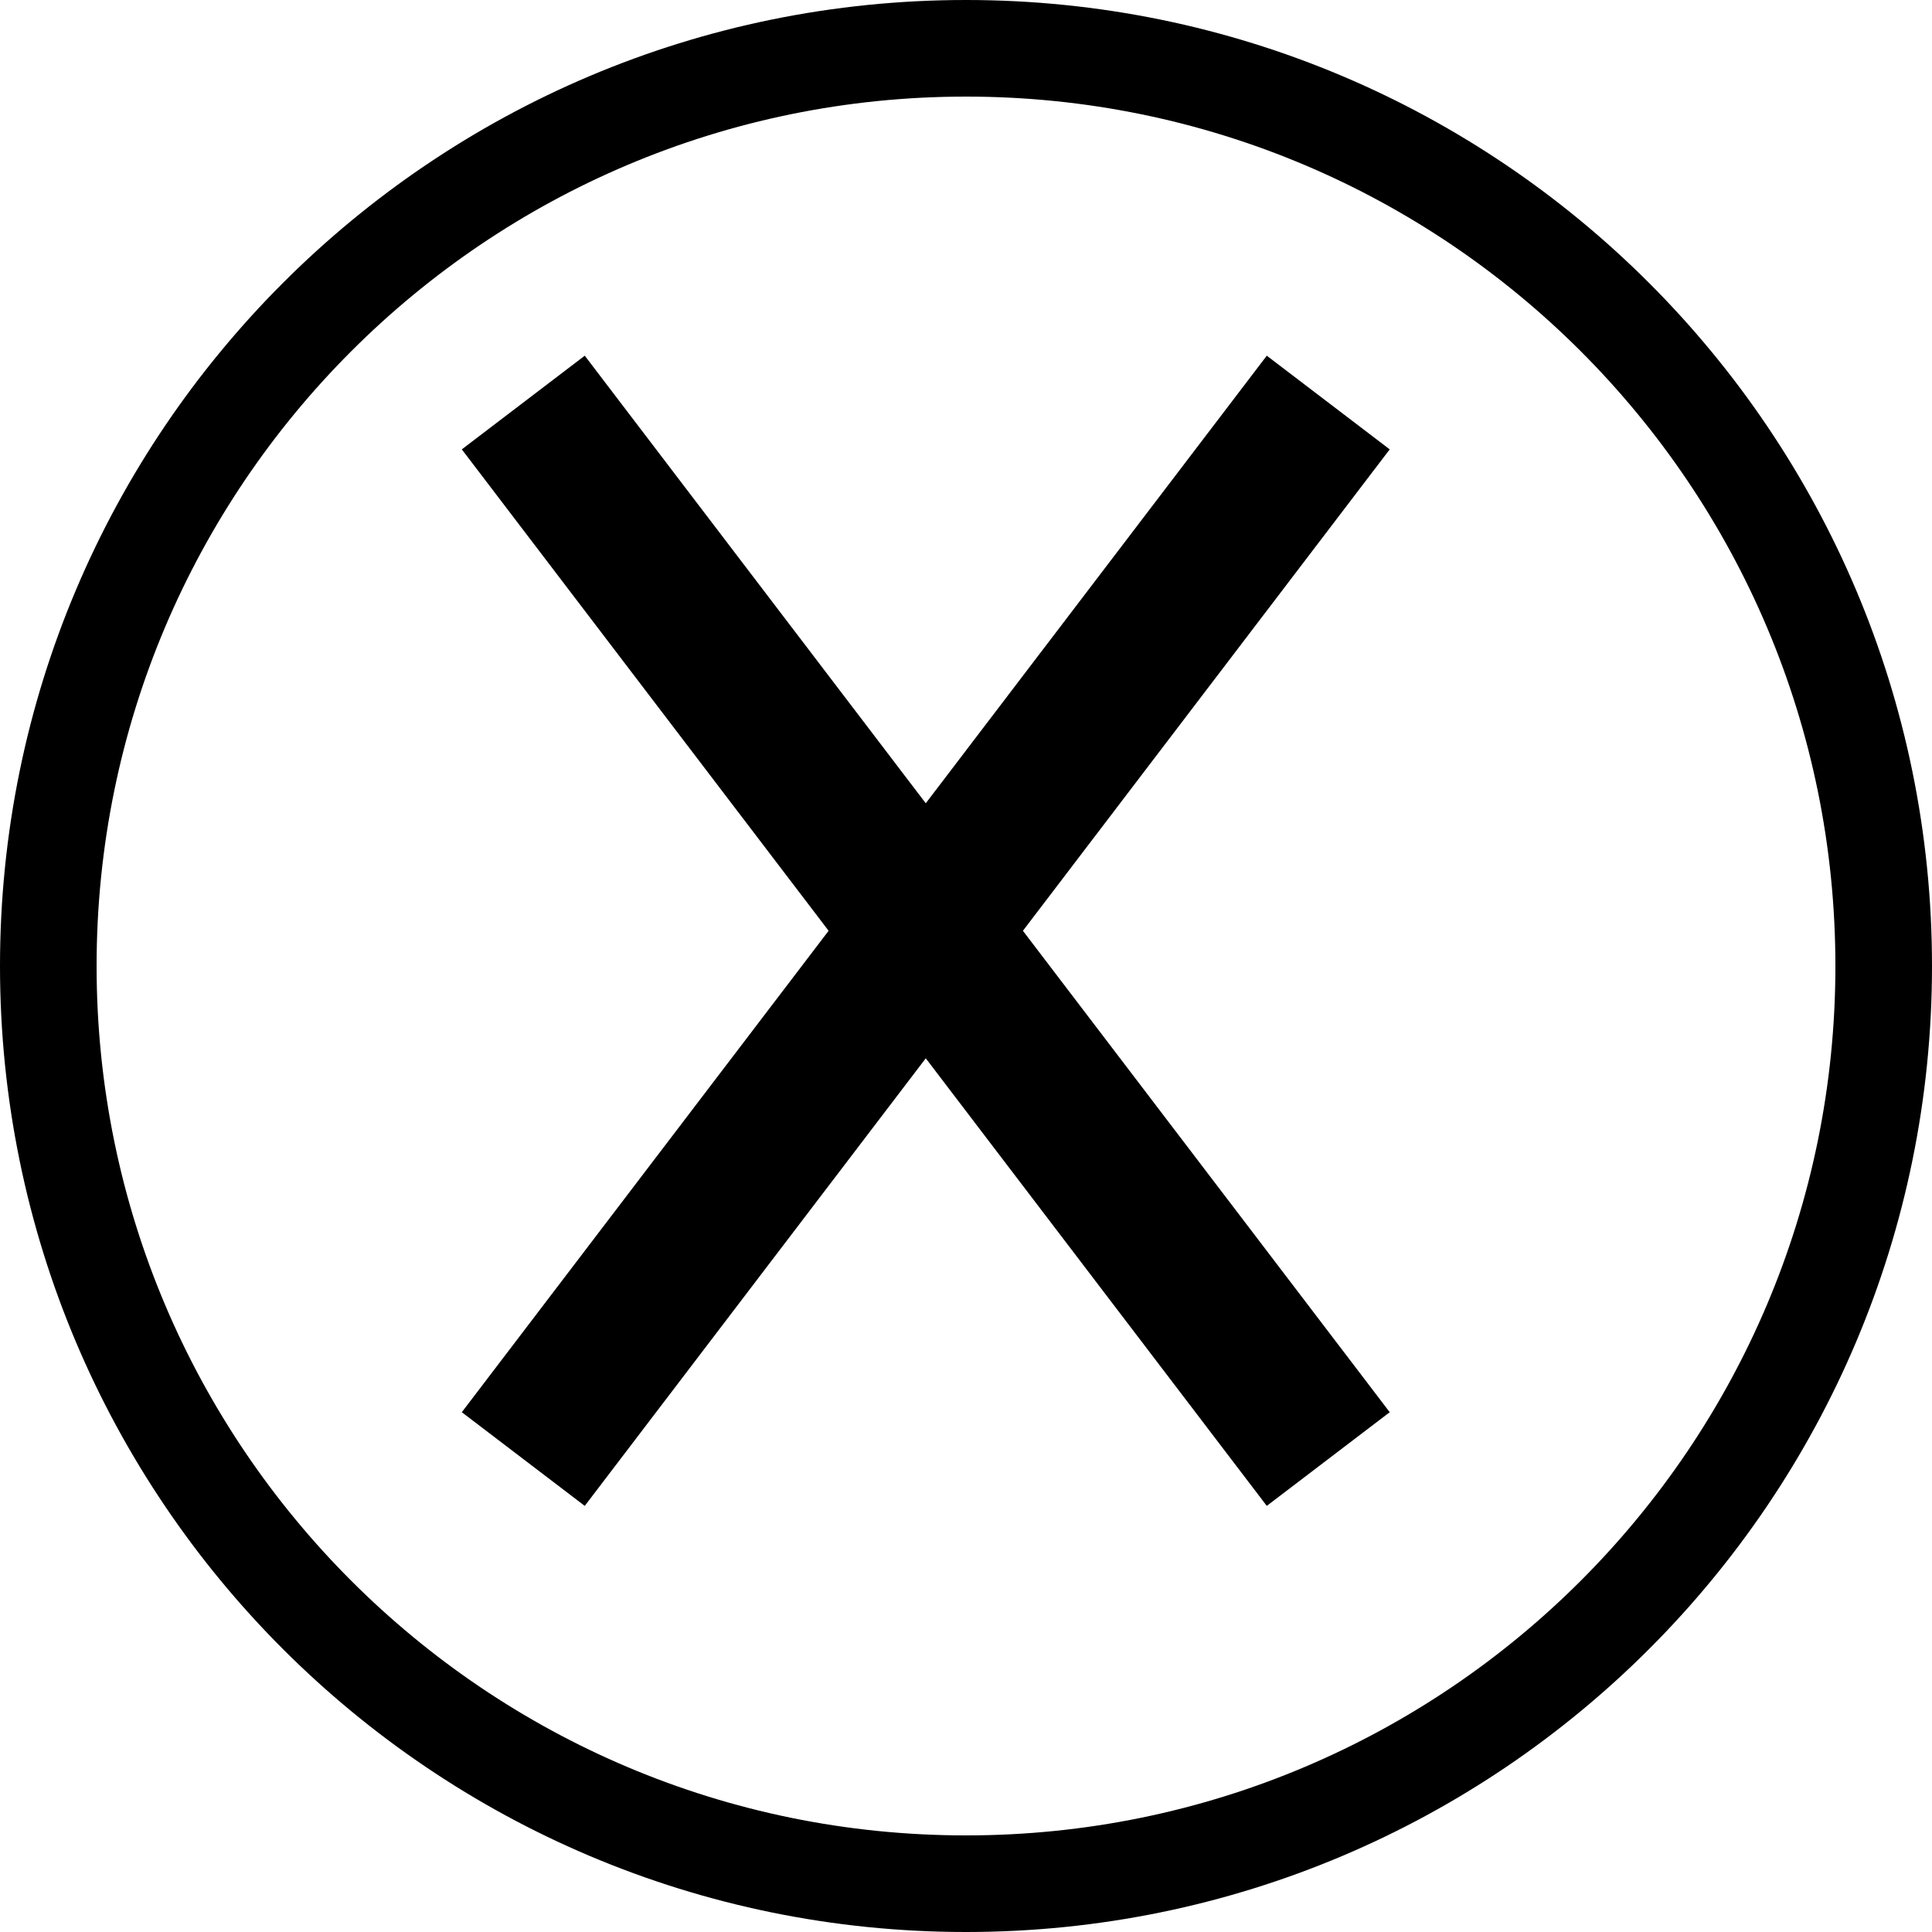
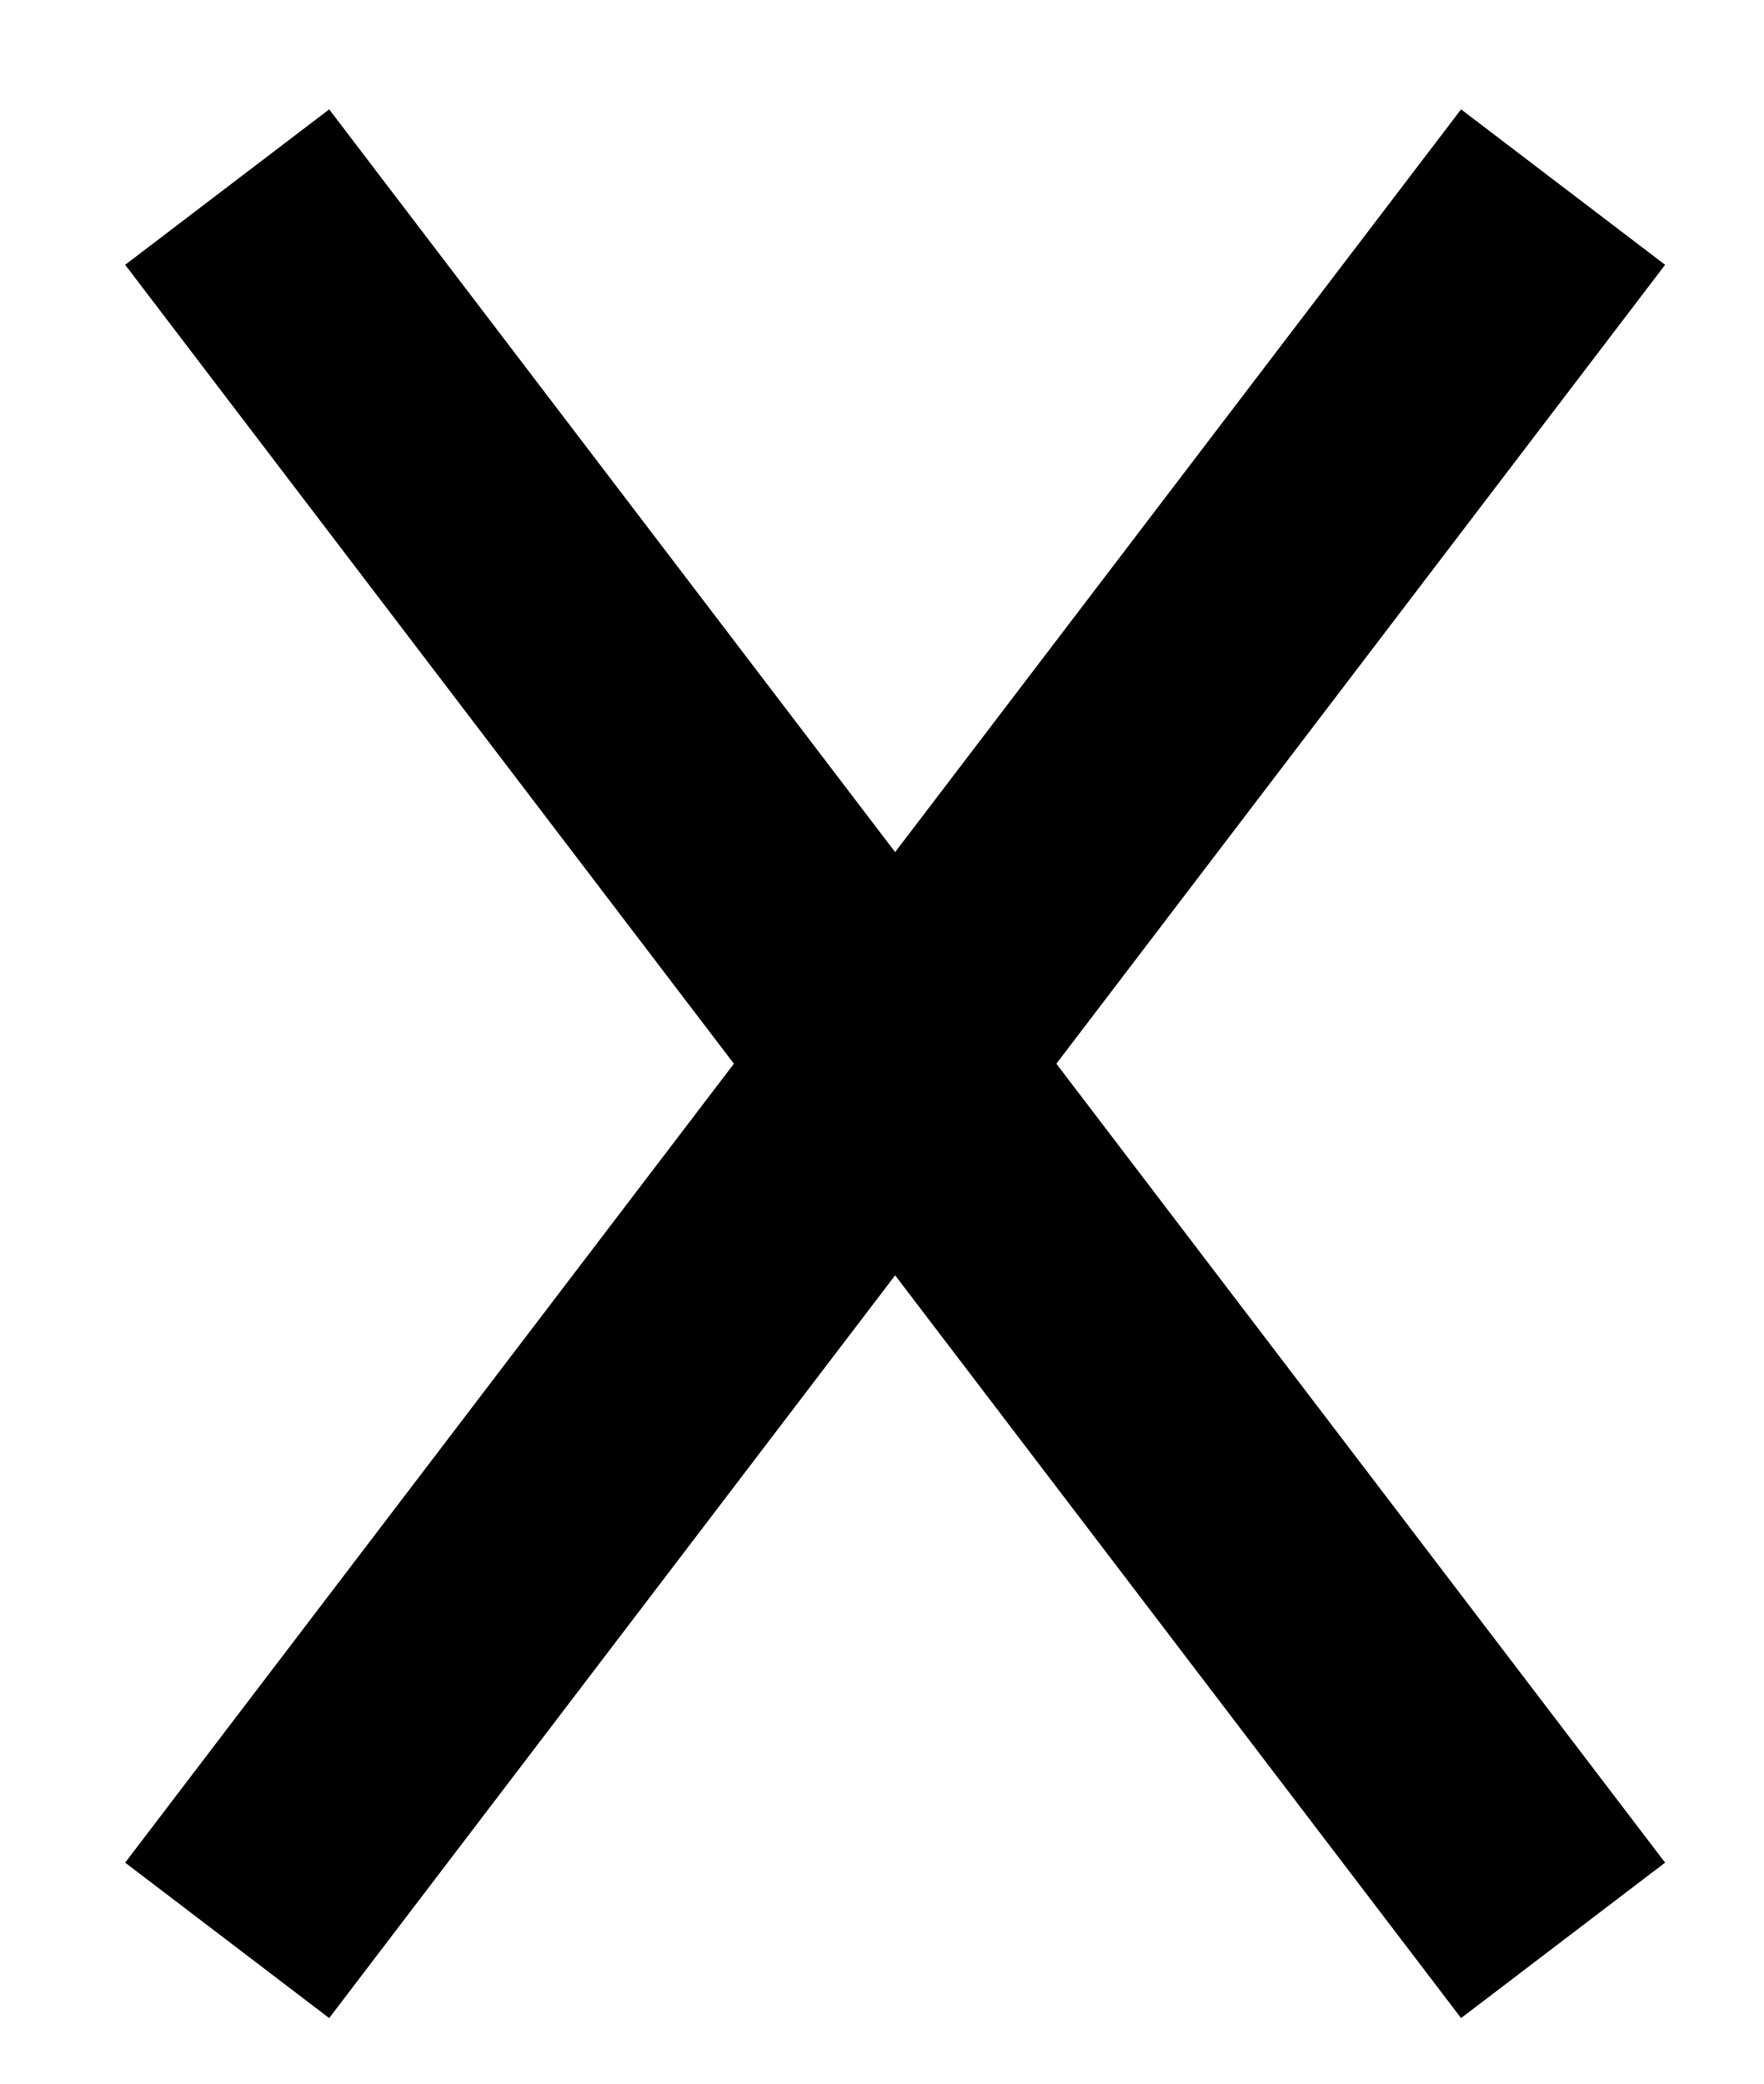
- <svg xmlns="http://www.w3.org/2000/svg" width="20" height="20" viewBox="0 0 20 20" fill="none">
-   <path d="M5.417 4.167L13.75 15.104" stroke="black" stroke-width="1.6" />
-   <path d="M13.75 4.167L5.417 15.104" stroke="black" stroke-width="1.6" />
-   <circle cx="10" cy="10" r="9.5" stroke="black" />
+ <svg xmlns="http://www.w3.org/2000/svg" width="11" height="13" viewBox="0 0 11 13" fill="none">
+   <path d="M1.417 1.167L9.75 12.104" stroke="black" stroke-width="1.6" />
+   <path d="M9.75 1.167L1.417 12.104" stroke="black" stroke-width="1.6" />
</svg>
